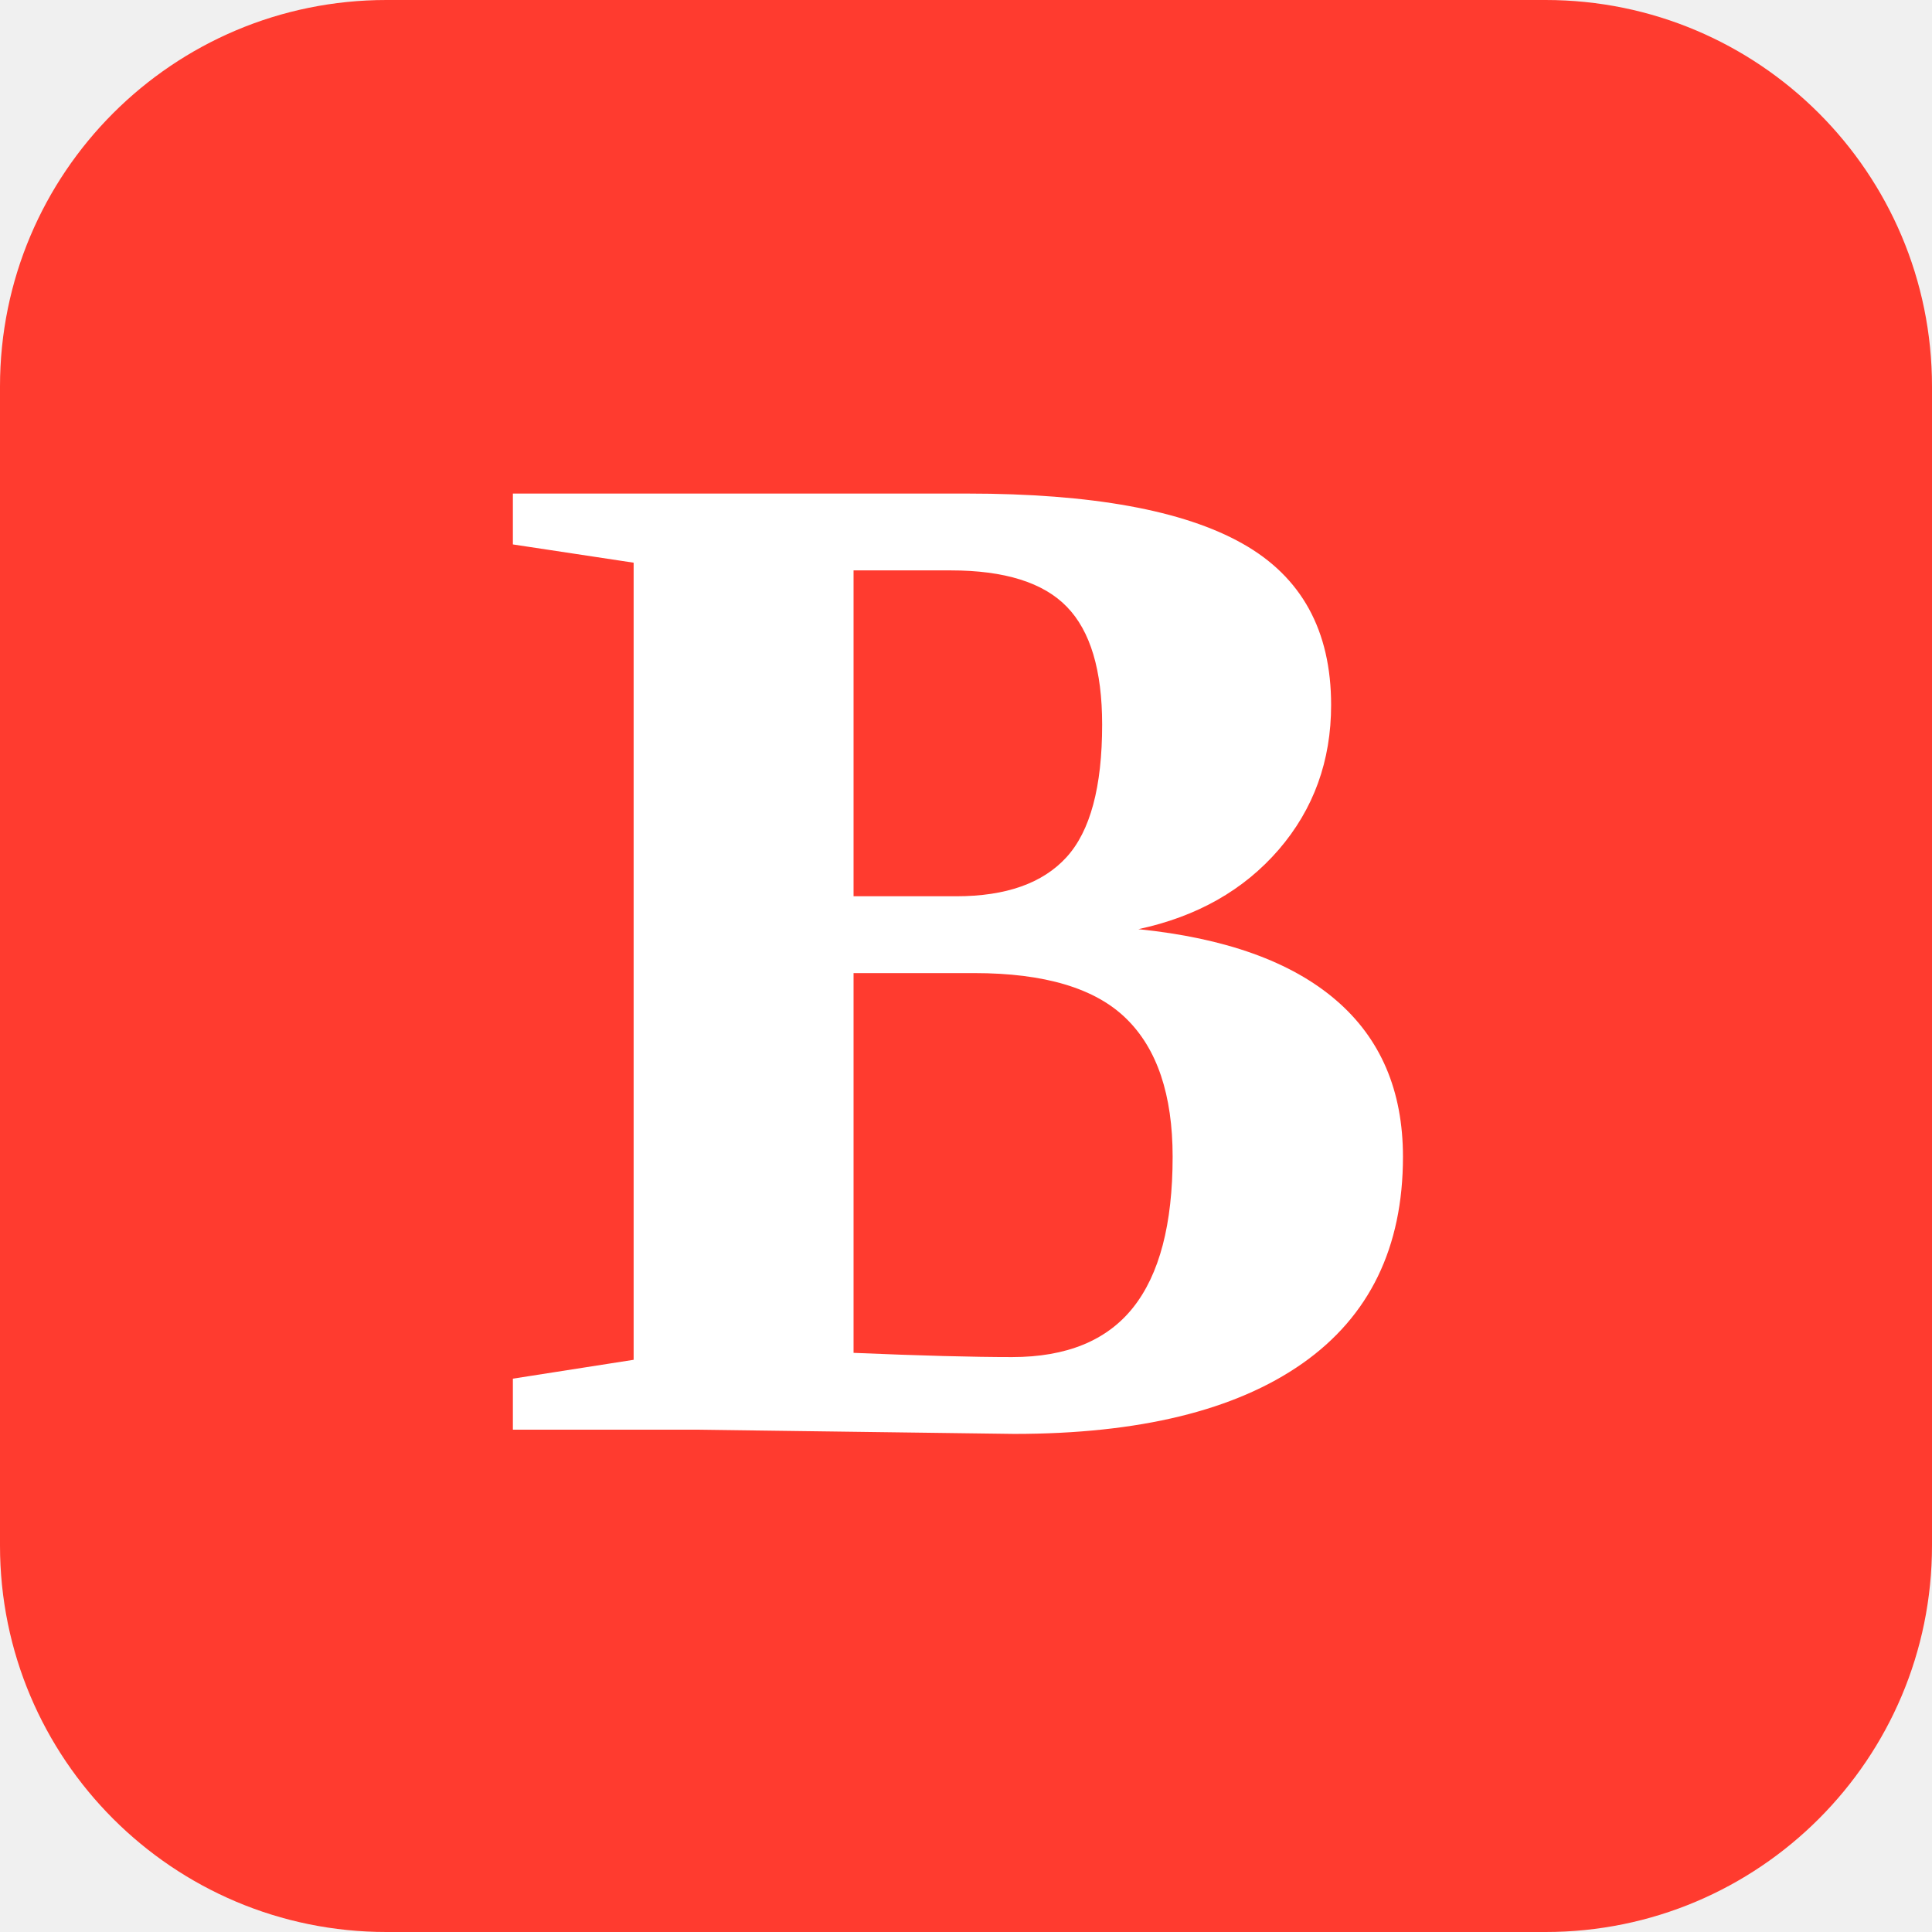
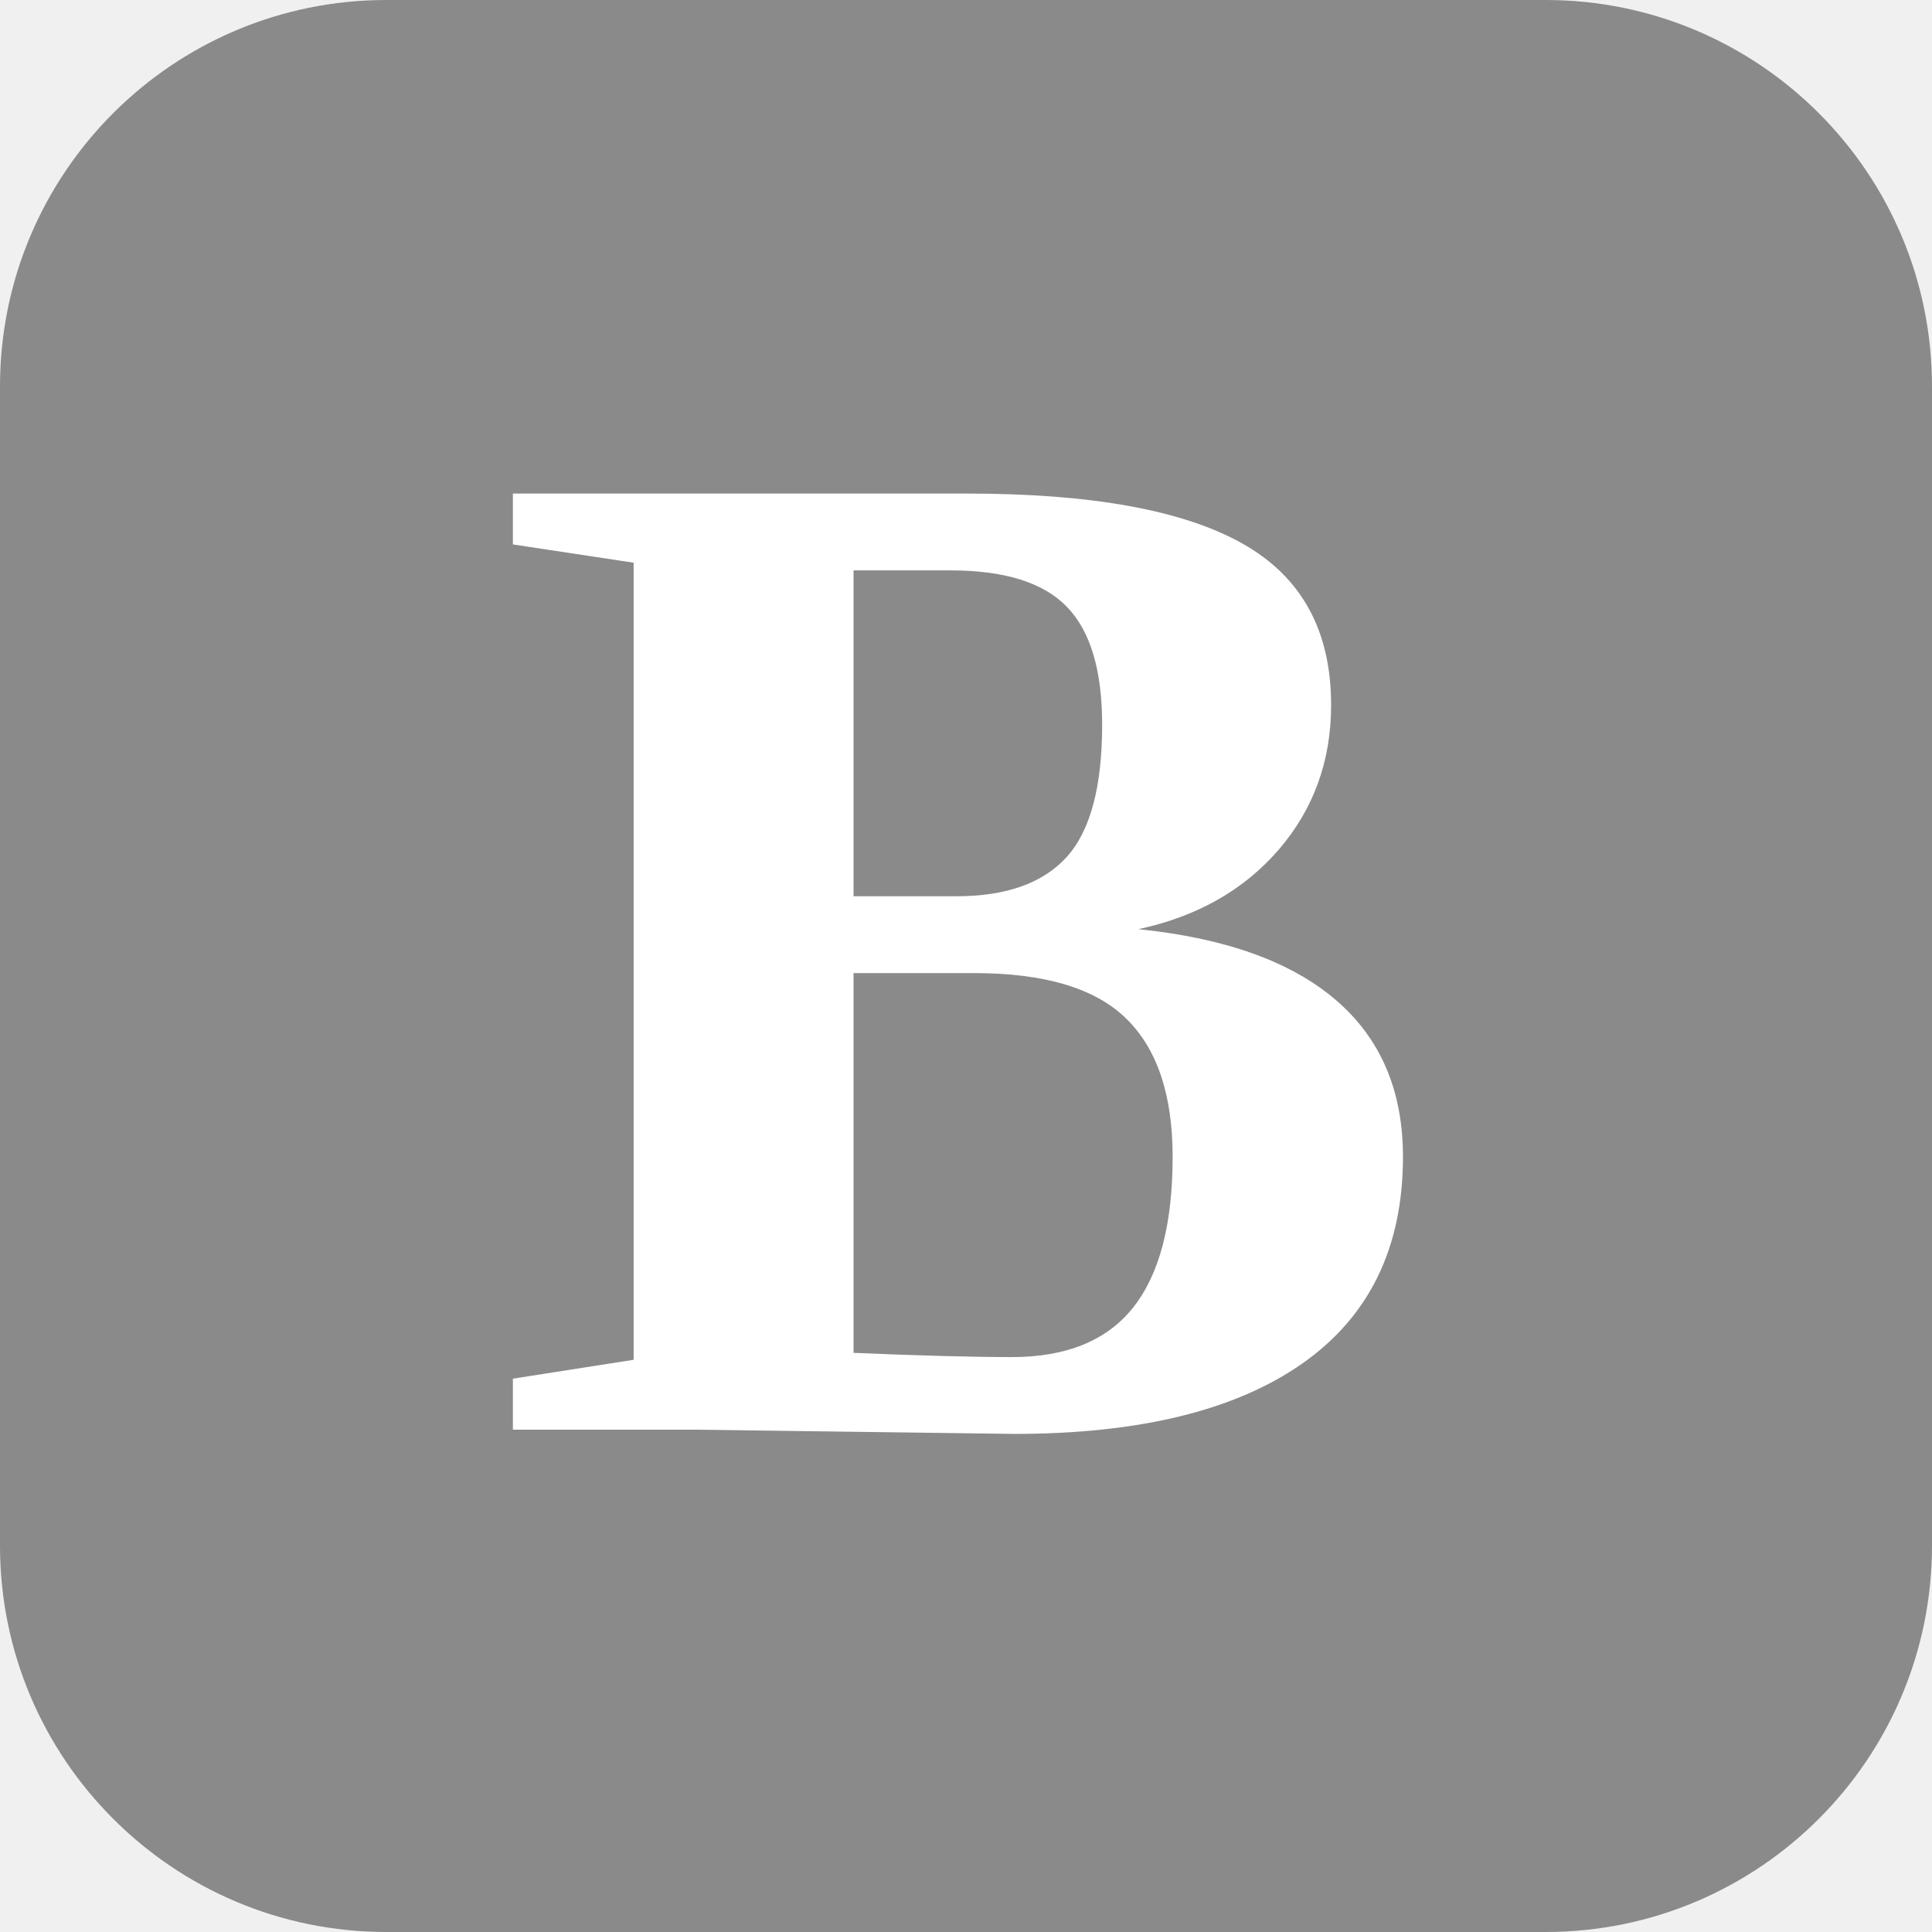
<svg xmlns="http://www.w3.org/2000/svg" viewBox="0 0 200 200" width="200" height="200">
-   <rect width="200" height="200" rx="40" fill="#ff3b2f" />
+   <rect width="200" height="200" rx="40" fill="#8a8a8a" />
  <text x="100" y="148" font-family="Times New Roman, Georgia, serif" font-size="148" font-weight="700" fill="white" text-anchor="middle">B</text>
</svg>
